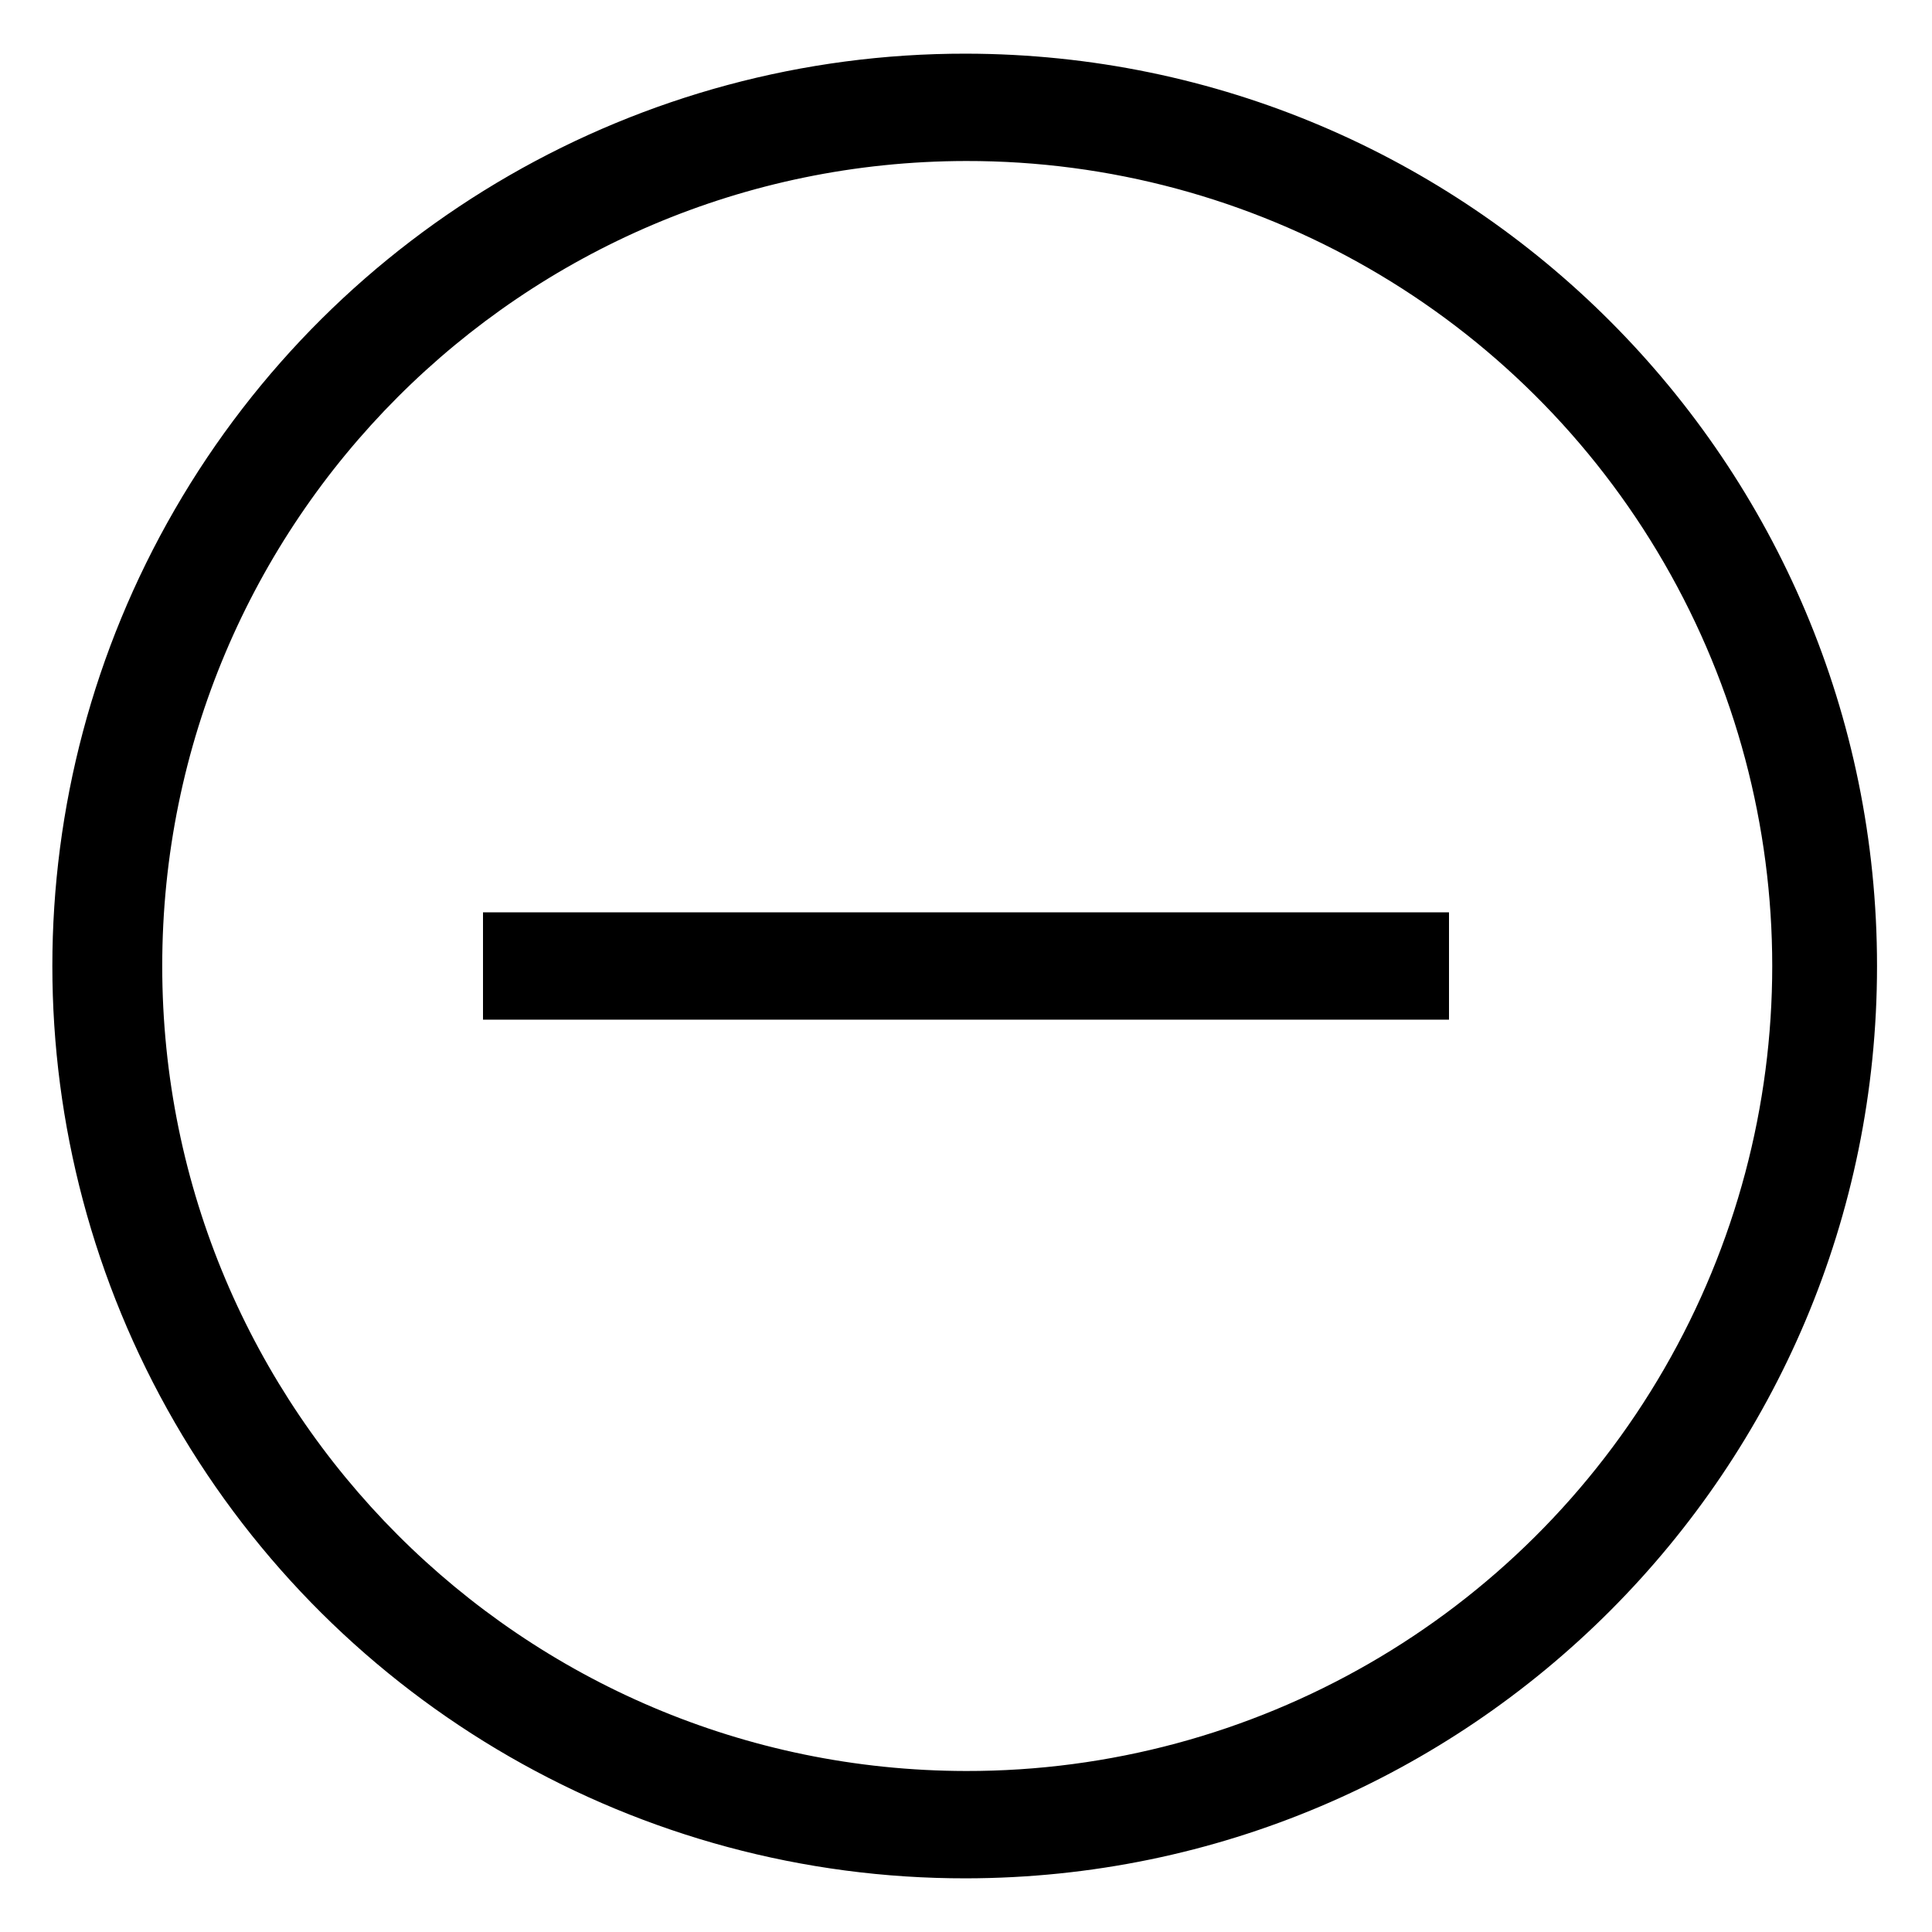
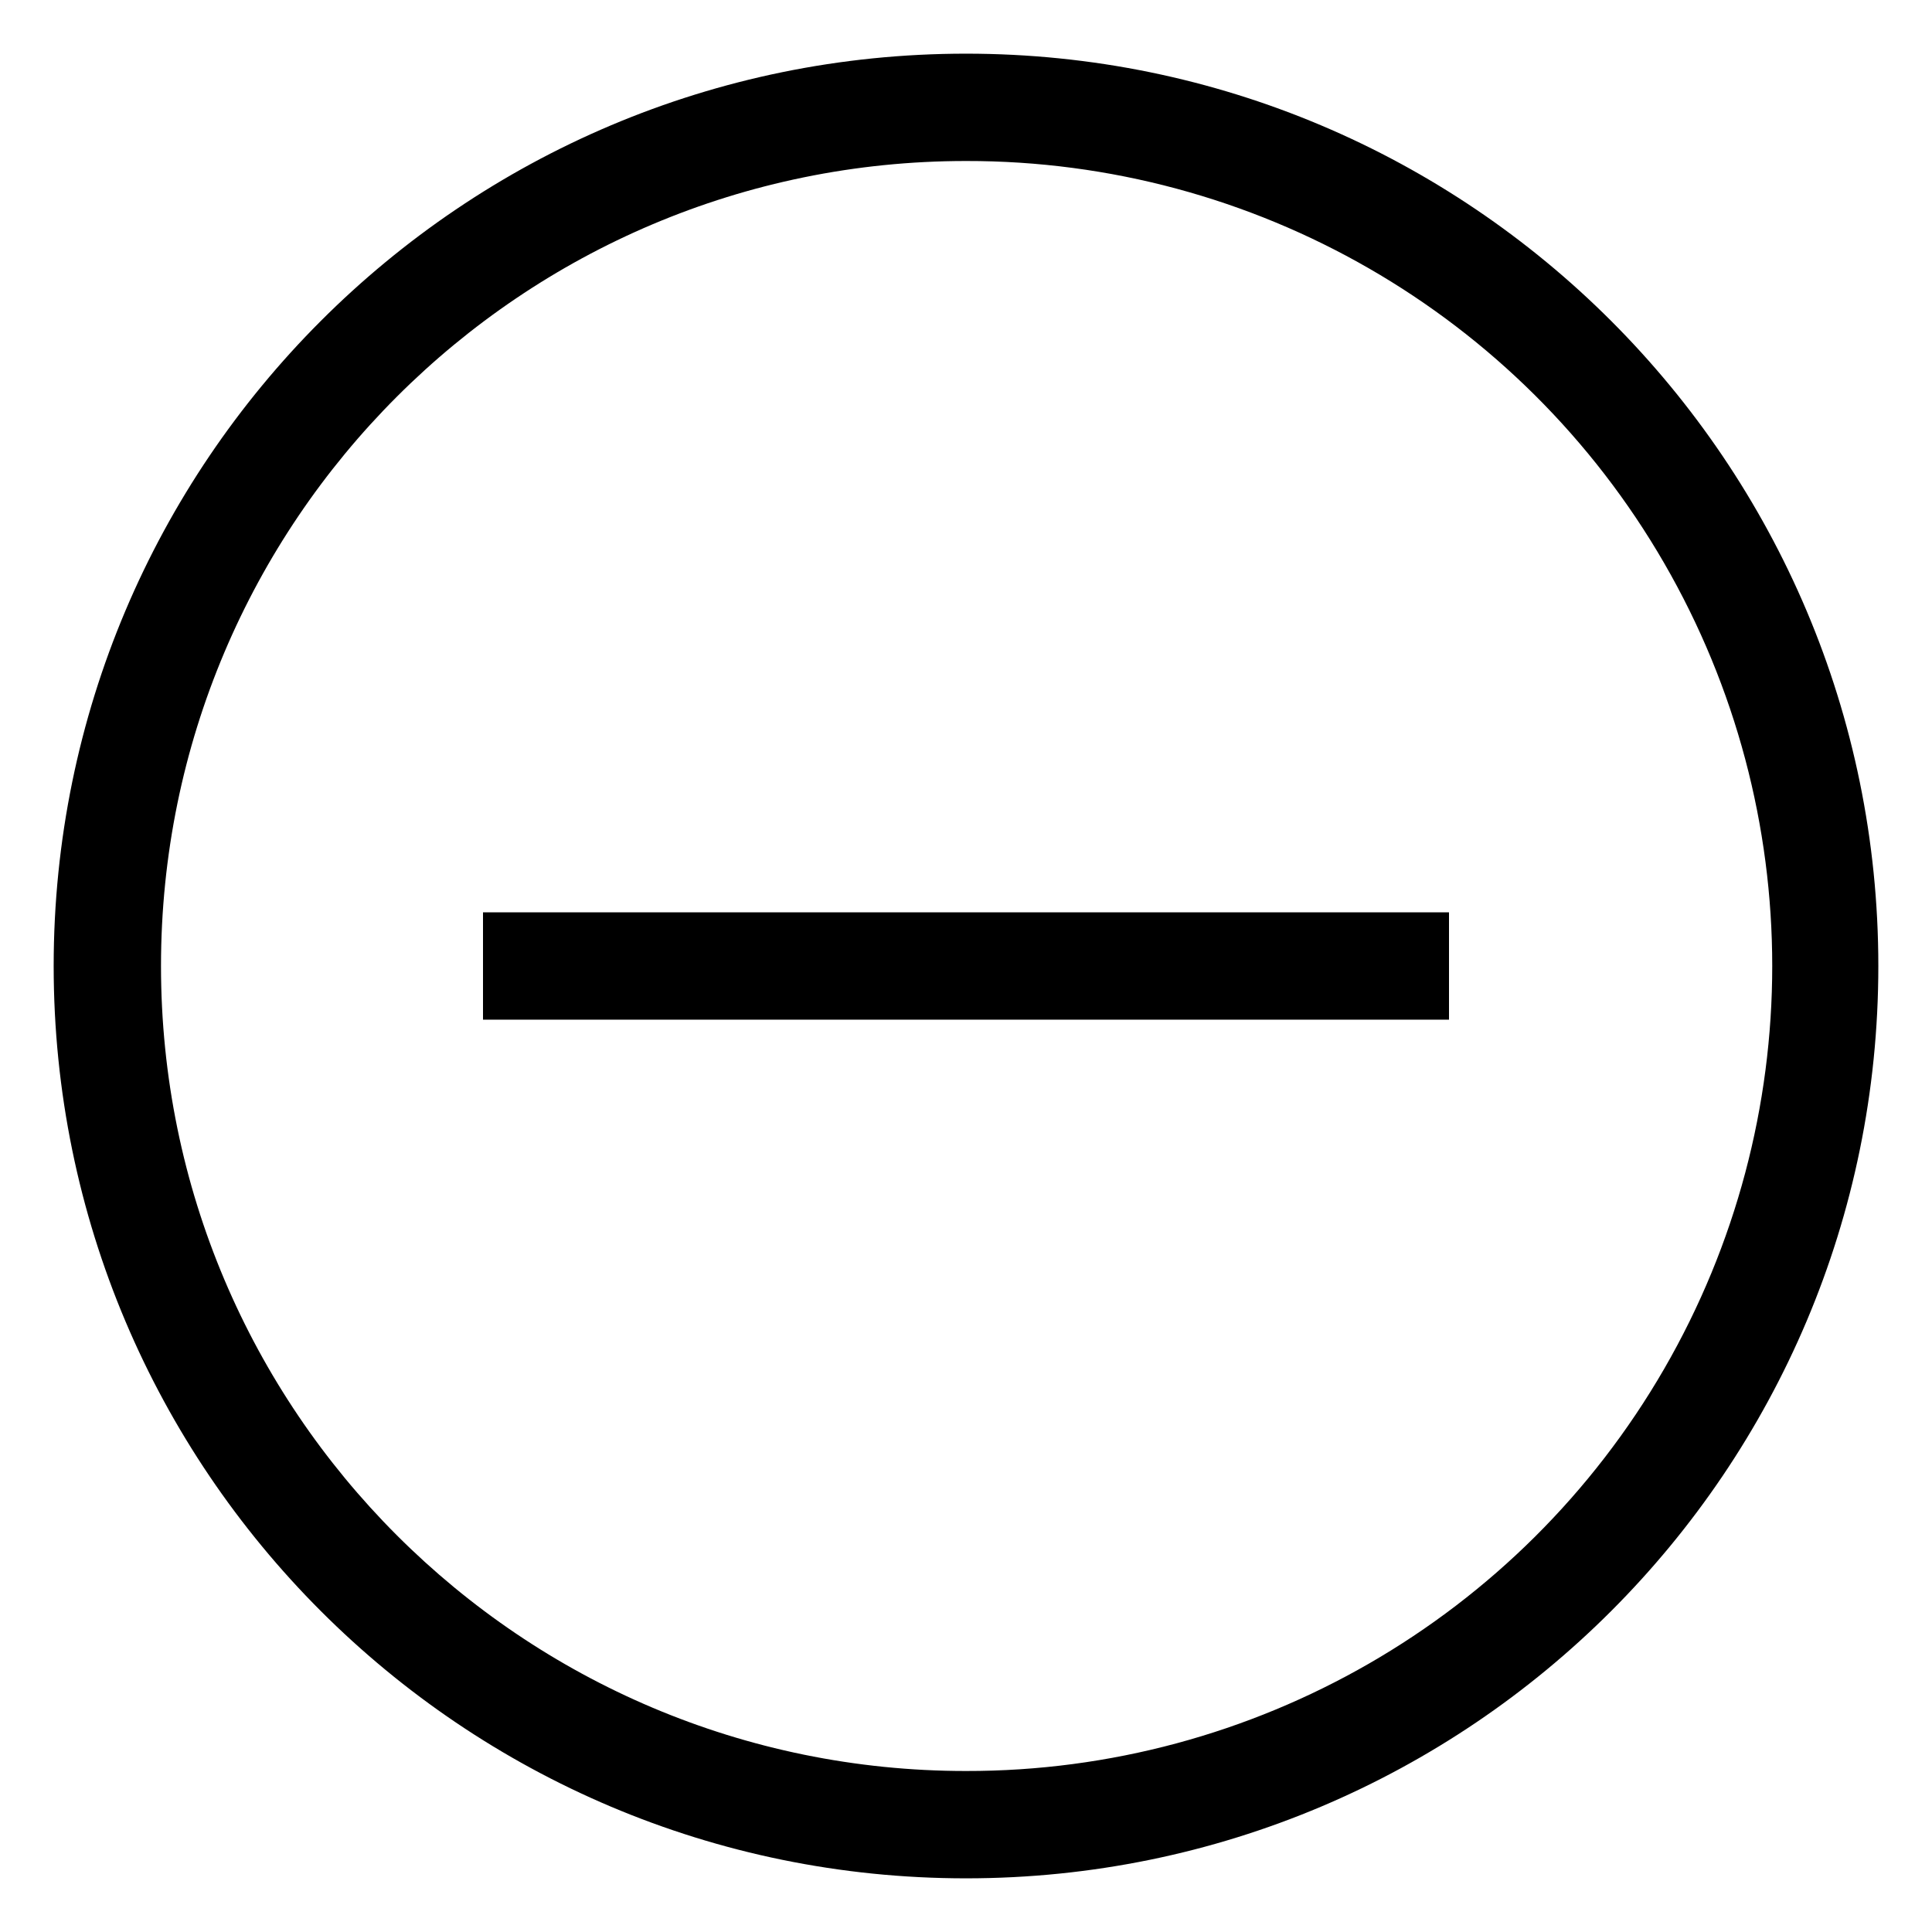
- <svg xmlns="http://www.w3.org/2000/svg" t="1586663569363" class="icon" viewBox="0 0 1024 1024" version="1.1" p-id="6287" width="100" height="100">
+ <svg xmlns="http://www.w3.org/2000/svg" class="icon" viewBox="0 0 1024 1024" width="100" height="100">
  <defs>
-     <style type="text/css" />
+     <style />
  </defs>
-   <path d="M512 995.556a483.556 483.556 0 1 1 0-967.111 483.556 483.556 0 0 1 0 967.111z m0-56.889a426.667 426.667 0 1 0 0-853.333 426.667 426.667 0 0 0 0 853.333z" p-id="6288" />
-   <path d="M256 540.444v-56.889h512v56.889z" p-id="6289" />
+   <path d="M512 995.556a483.556 483.556 0 110-967.112 483.556 483.556 0 010 967.112zm0-56.89a426.667 426.667 0 100-853.333 426.667 426.667 0 000 853.334z" />
+   <path d="M256 540.444v-56.888h512v56.888z" />
</svg>
